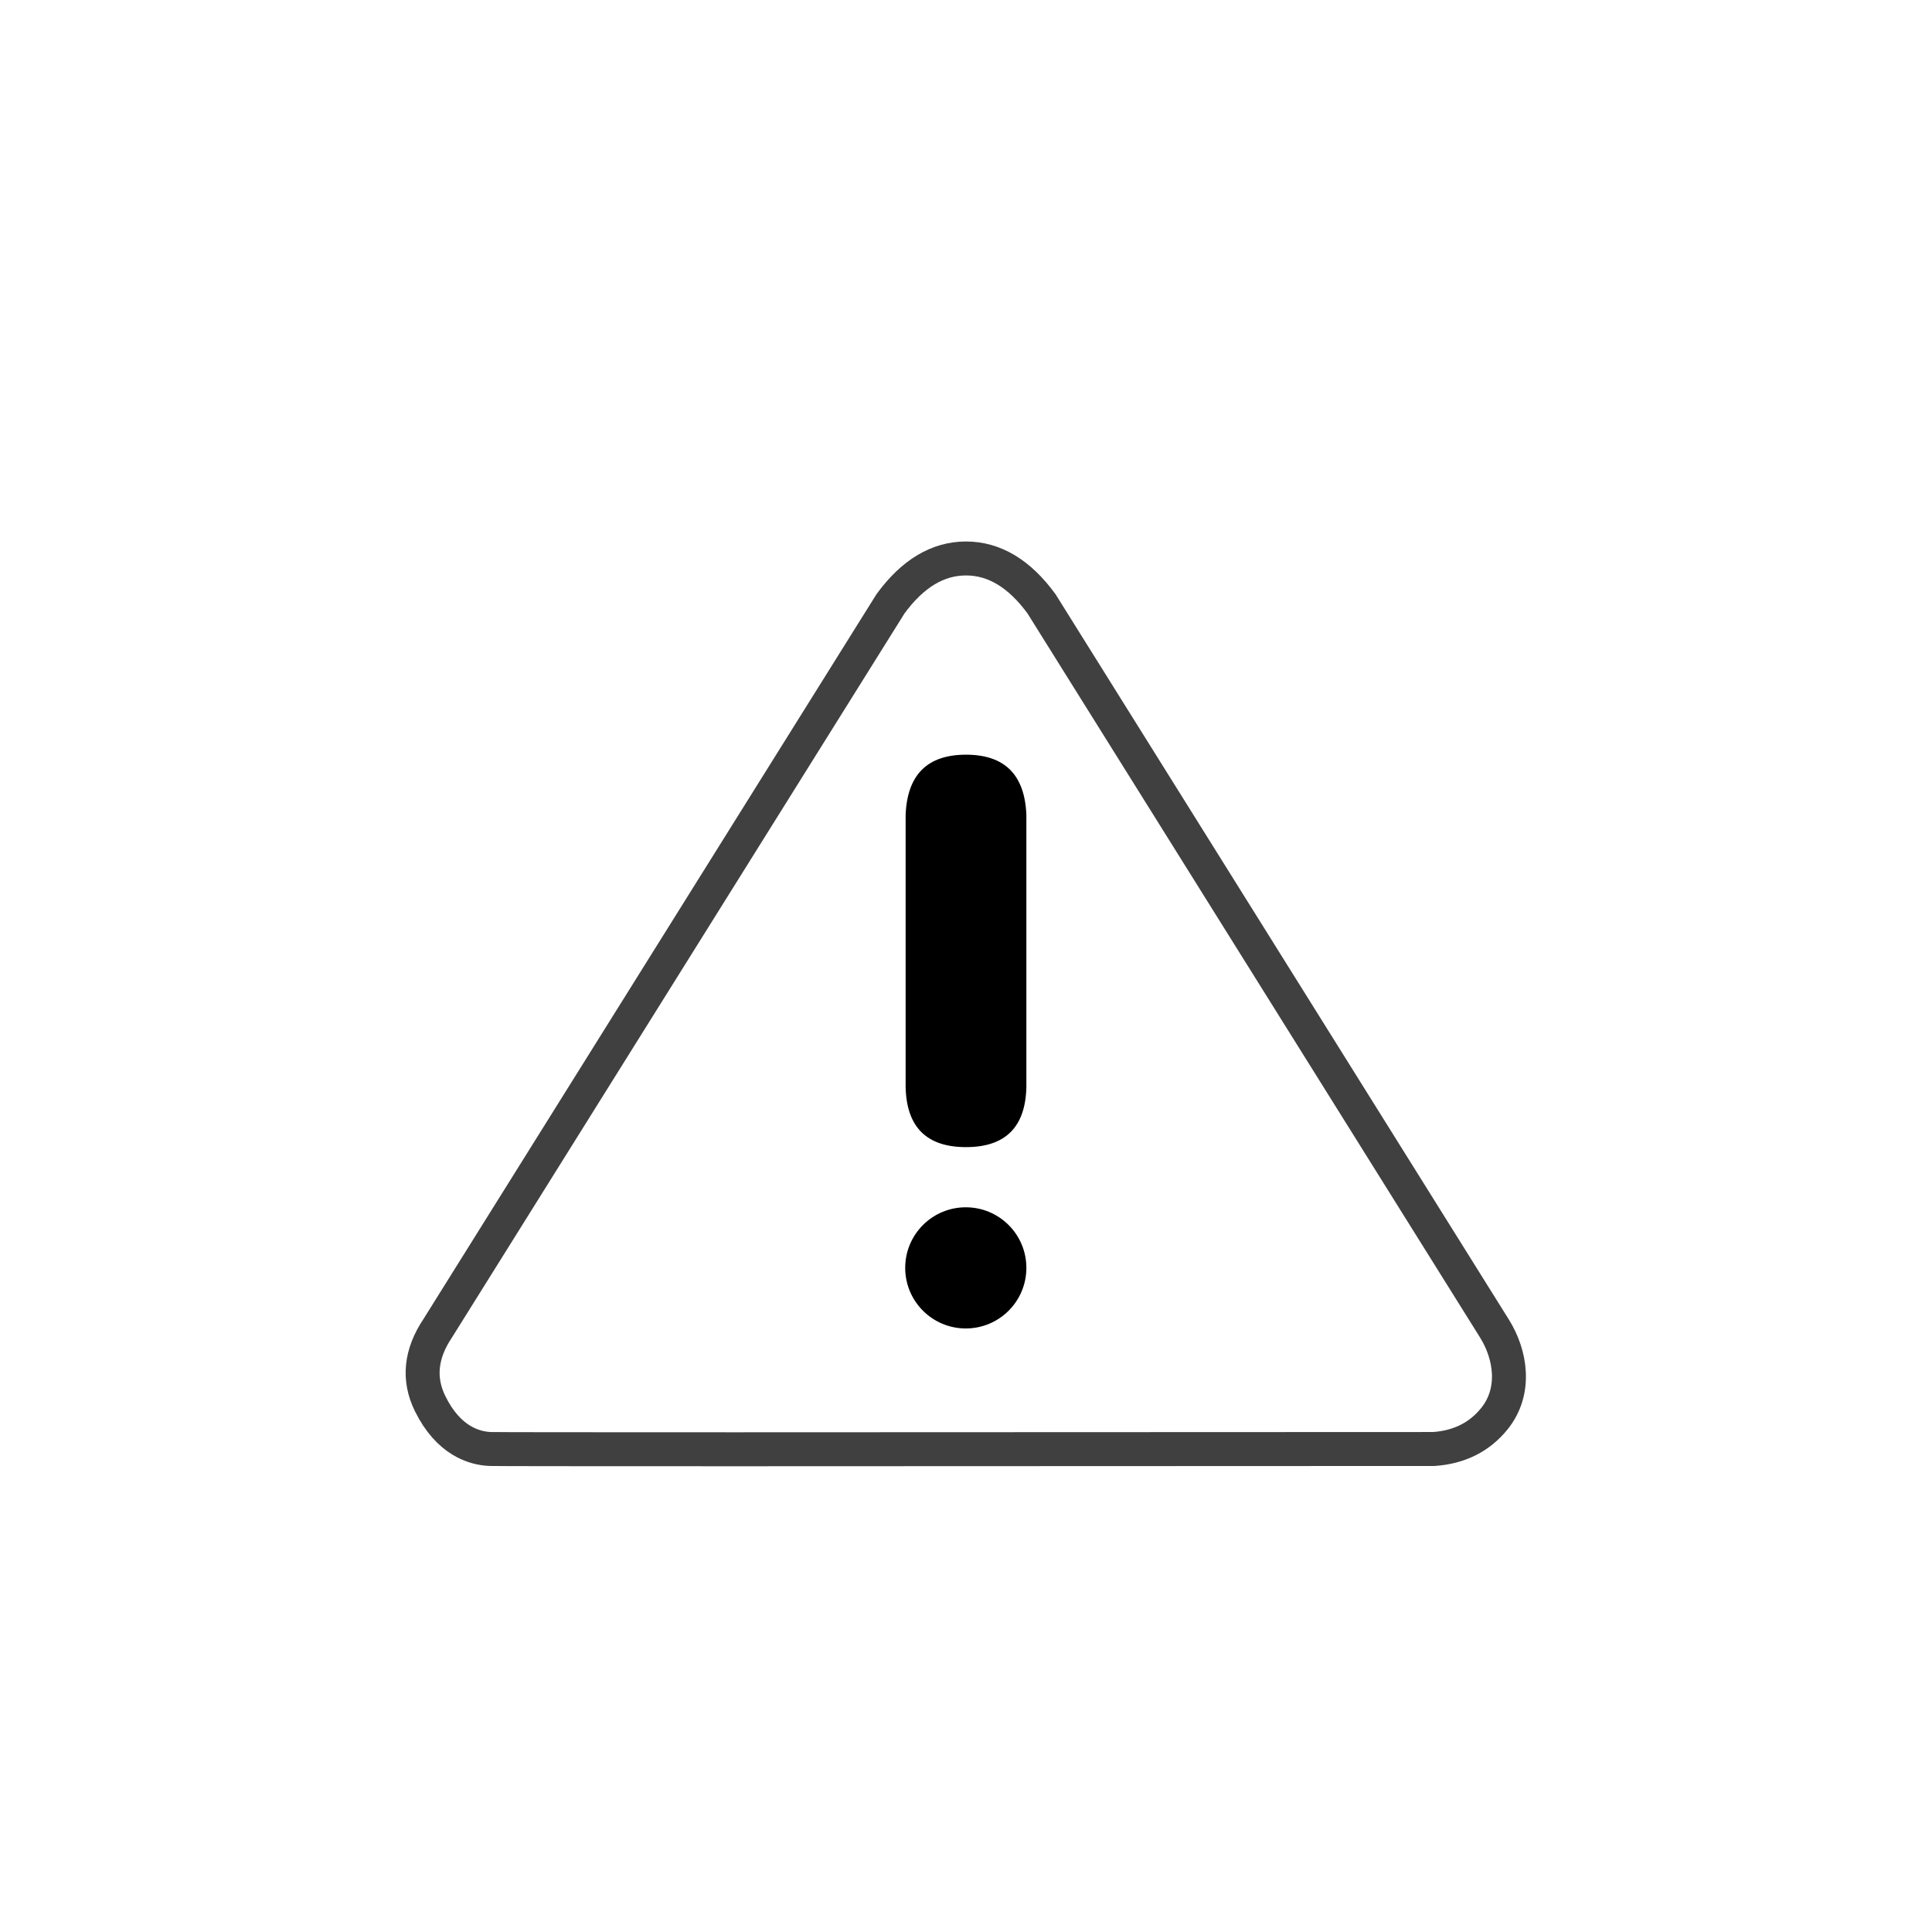
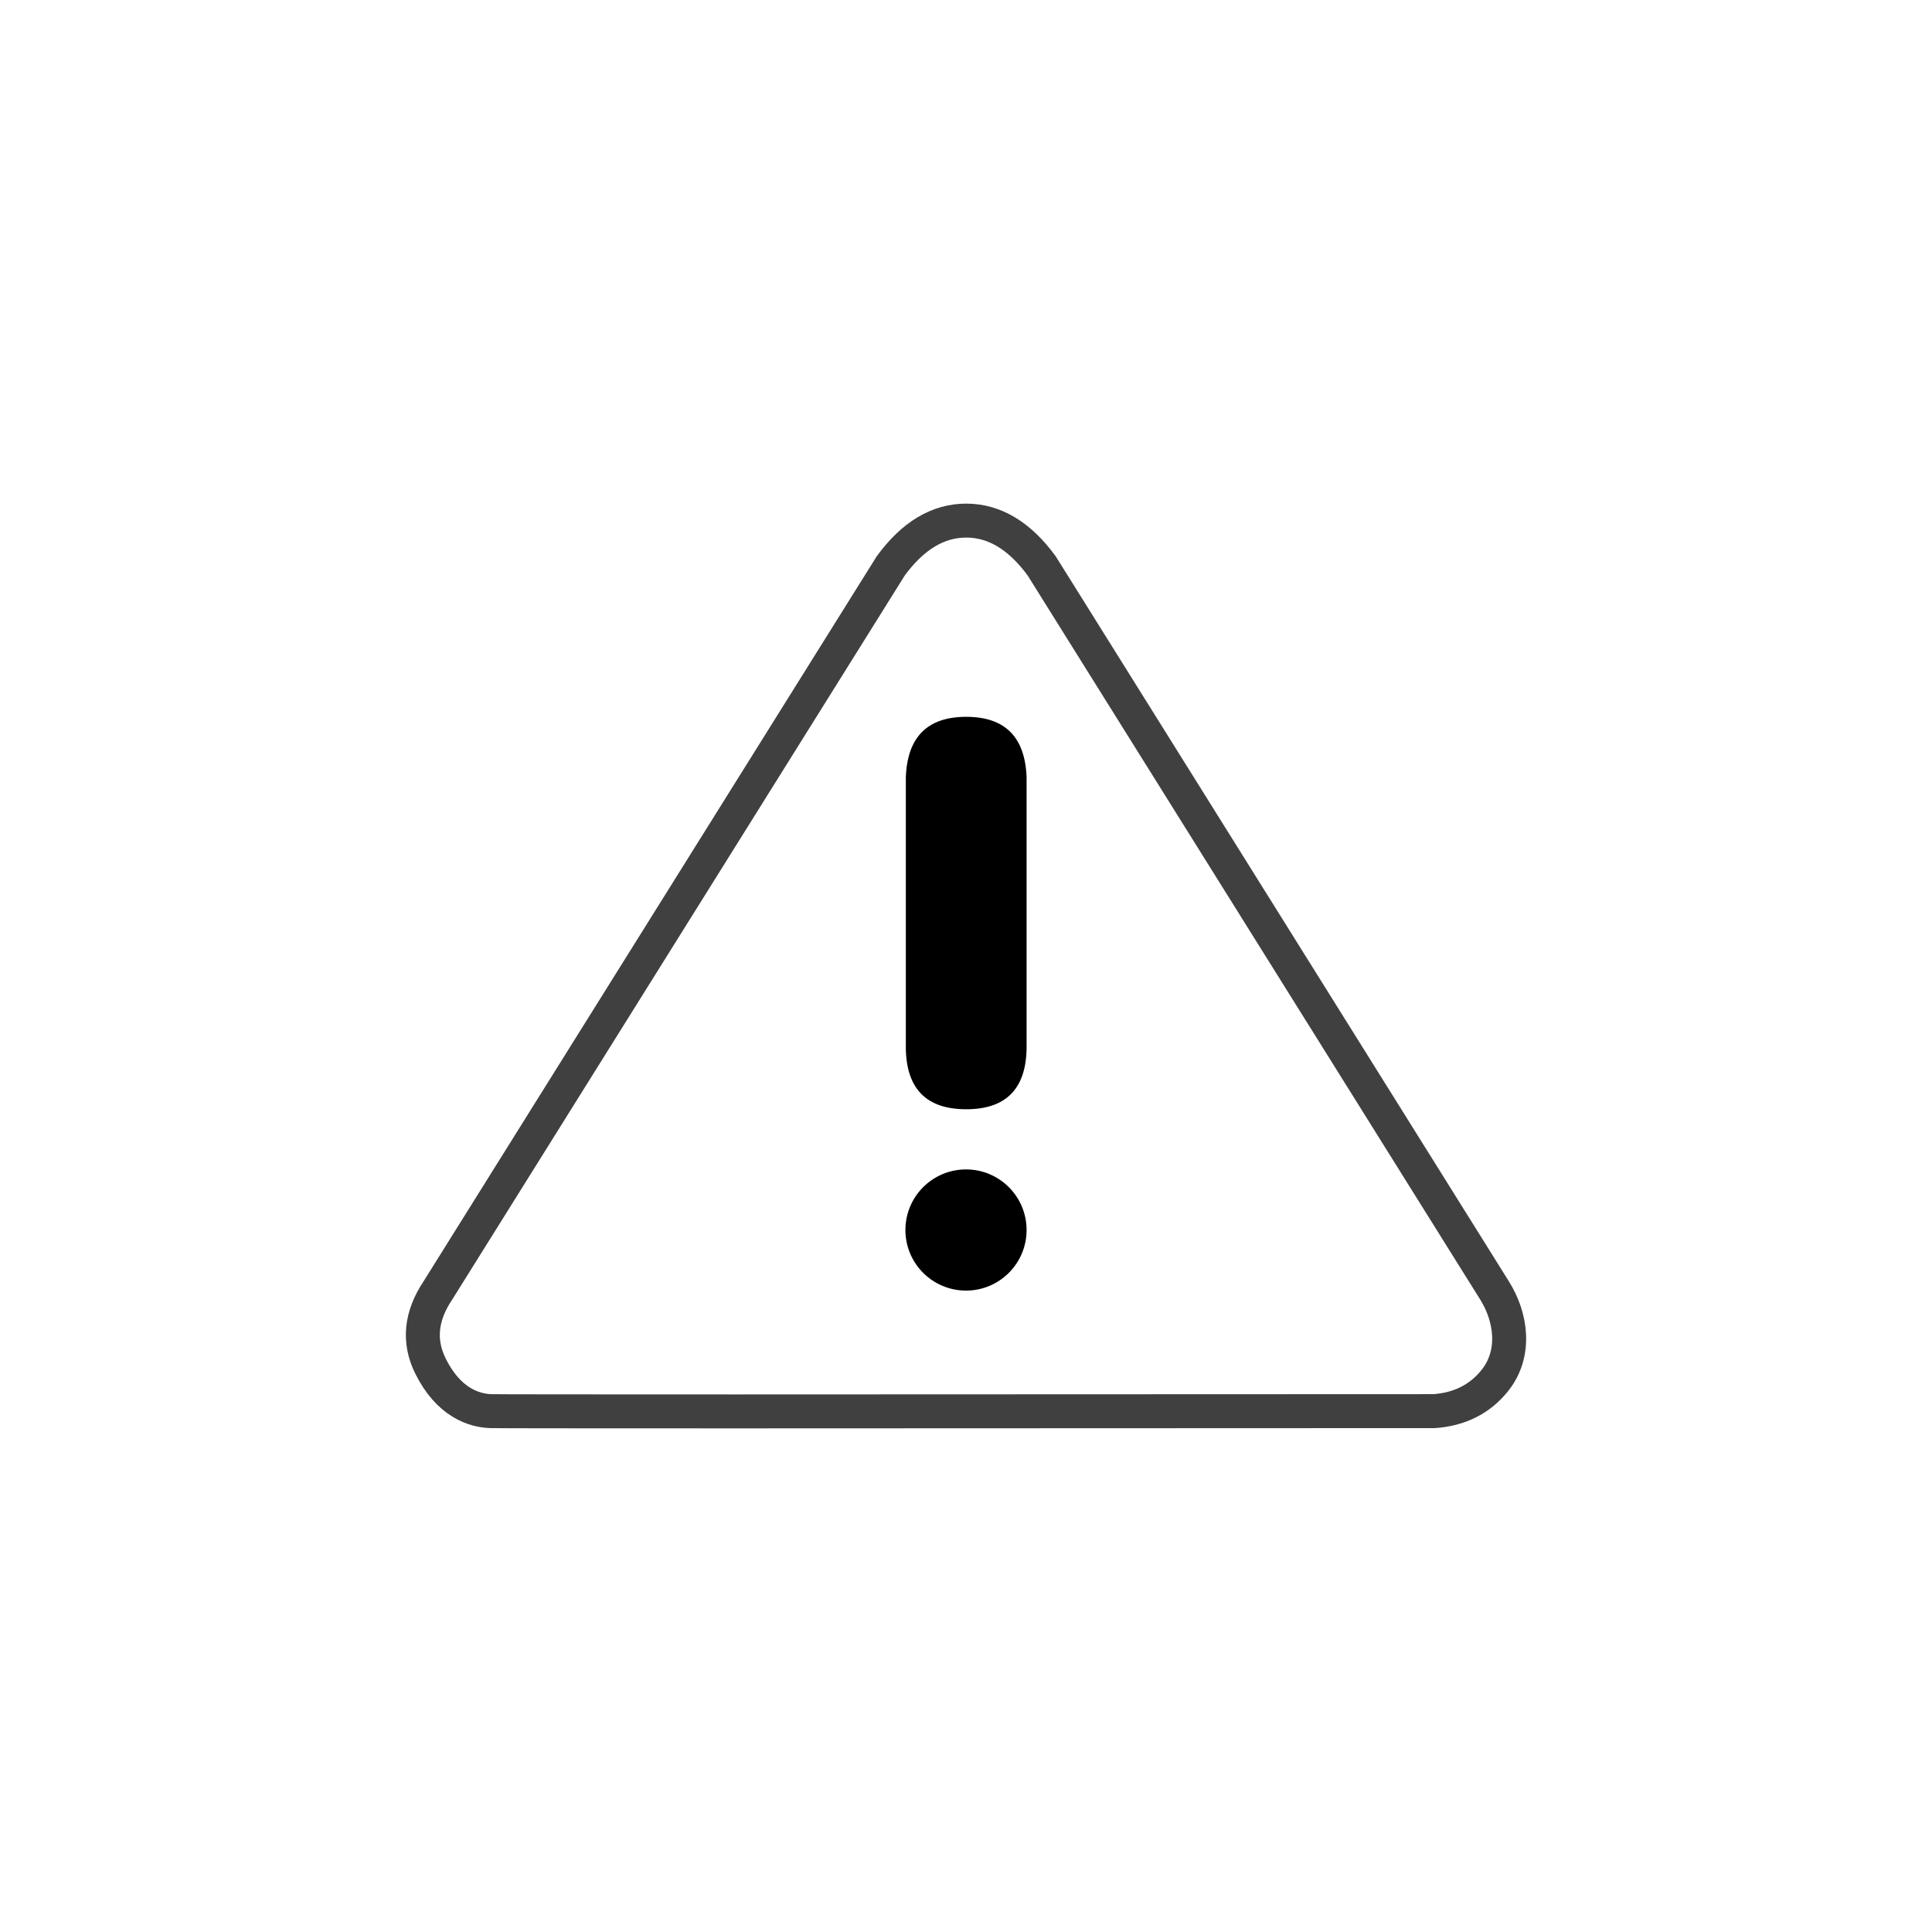
<svg xmlns="http://www.w3.org/2000/svg" style="isolation:isolate" viewBox="0 0 512 512" width="512pt" height="512pt">
  <defs>
-     <clipPath id="_clipPath_03EyH3qUlbbtre5cYz7w3PcE0GUEmG7w">
+     <clipPath id="_clipPath_rTL93SuKHWtwHSUe2Y0bzWpA7KuGN4U2">
      <rect width="512" height="512" />
    </clipPath>
  </defs>
-   <g clip-path="url(#_clipPath_03EyH3qUlbbtre5cYz7w3PcE0GUEmG7w)">
-     <path d=" M 116 352 Q 109.172 362.203 114 372 C 118.828 381.797 125.656 383.859 130 384 Q 134.344 384.141 380 384 Q 390.094 383.281 396 376 C 401.906 368.719 400.406 359 396 352 Q 391.594 345 276 160 Q 267.219 148 256 148 Q 244.781 148 236 160 L 116 352 Z " fill="none" />
-     <path d=" M 116 352 Q 109.172 362.203 114 372 C 118.828 381.797 125.656 383.859 130 384 Q 134.344 384.141 380 384 Q 390.094 383.281 396 376 C 401.906 368.719 400.406 359 396 352 Q 391.594 345 276 160 Q 267.219 148 256 148 Q 244.781 148 236 160 L 116 352 Z " fill="none" mask="url(#_mask_Fxfn2WNGXxsASHDi35CdqQ3IfAk5fdqc)" vector-effect="non-scaling-stroke" stroke-width="12" stroke="rgb(64,64,64)" stroke-linejoin="miter" stroke-linecap="square" stroke-miterlimit="3" />
-     <circle vector-effect="non-scaling-stroke" cx="255.944" cy="336" r="16.056" fill="rgb(0,0,0)" />
-     <path d=" M 240 288 Q 240.313 304 256 304 Q 271.688 304 272 288 L 272 216 Q 271.391 200 256 200 Q 240.609 200 240 216 L 240 288 Z " fill="rgb(0,0,0)" />
+   <g clip-path="url(#_clipPath_rTL93SuKHWtwHSUe2Y0bzWpA7KuGN4U2)">
+     <path d=" M 116.056 341.965 Q 109.228 352.168 114.056 361.965 C 118.884 371.762 125.712 373.824 130.056 373.965 Q 134.4 374.106 380.056 373.965 Q 390.15 373.246 396.056 365.965 C 401.962 358.684 400.462 348.965 396.056 341.965 Q 391.65 334.965 276.056 149.965 Q 267.275 137.965 256.056 137.965 Q 244.837 137.965 236.056 149.965 L 116.056 341.965 Z " fill="none" />
+     <path d=" M 116.056 341.965 Q 109.228 352.168 114.056 361.965 C 118.884 371.762 125.712 373.824 130.056 373.965 Q 134.4 374.106 380.056 373.965 Q 390.15 373.246 396.056 365.965 C 401.962 358.684 400.462 348.965 396.056 341.965 Q 391.65 334.965 276.056 149.965 Q 267.275 137.965 256.056 137.965 Q 244.837 137.965 236.056 149.965 L 116.056 341.965 Z " fill="none" mask="url(#_mask_34o2XHFhozeLAHxJPAFkdlhVsGcx9EjT)" vector-effect="non-scaling-stroke" stroke-width="12" stroke="rgb(64,64,64)" stroke-opacity="100" stroke-linejoin="miter" stroke-linecap="square" stroke-miterlimit="3" />
+     <circle vector-effect="non-scaling-stroke" cx="256" cy="325.965" r="16.056" fill="rgb(0,0,0)" />
+     <path d=" M 240.056 277.965 Q 240.369 293.965 256.056 293.965 Q 271.744 293.965 272.056 277.965 L 272.056 205.965 Q 271.447 189.965 256.056 189.965 Q 240.665 189.965 240.056 205.965 L 240.056 277.965 Z " fill="rgb(0,0,0)" />
  </g>
</svg>
